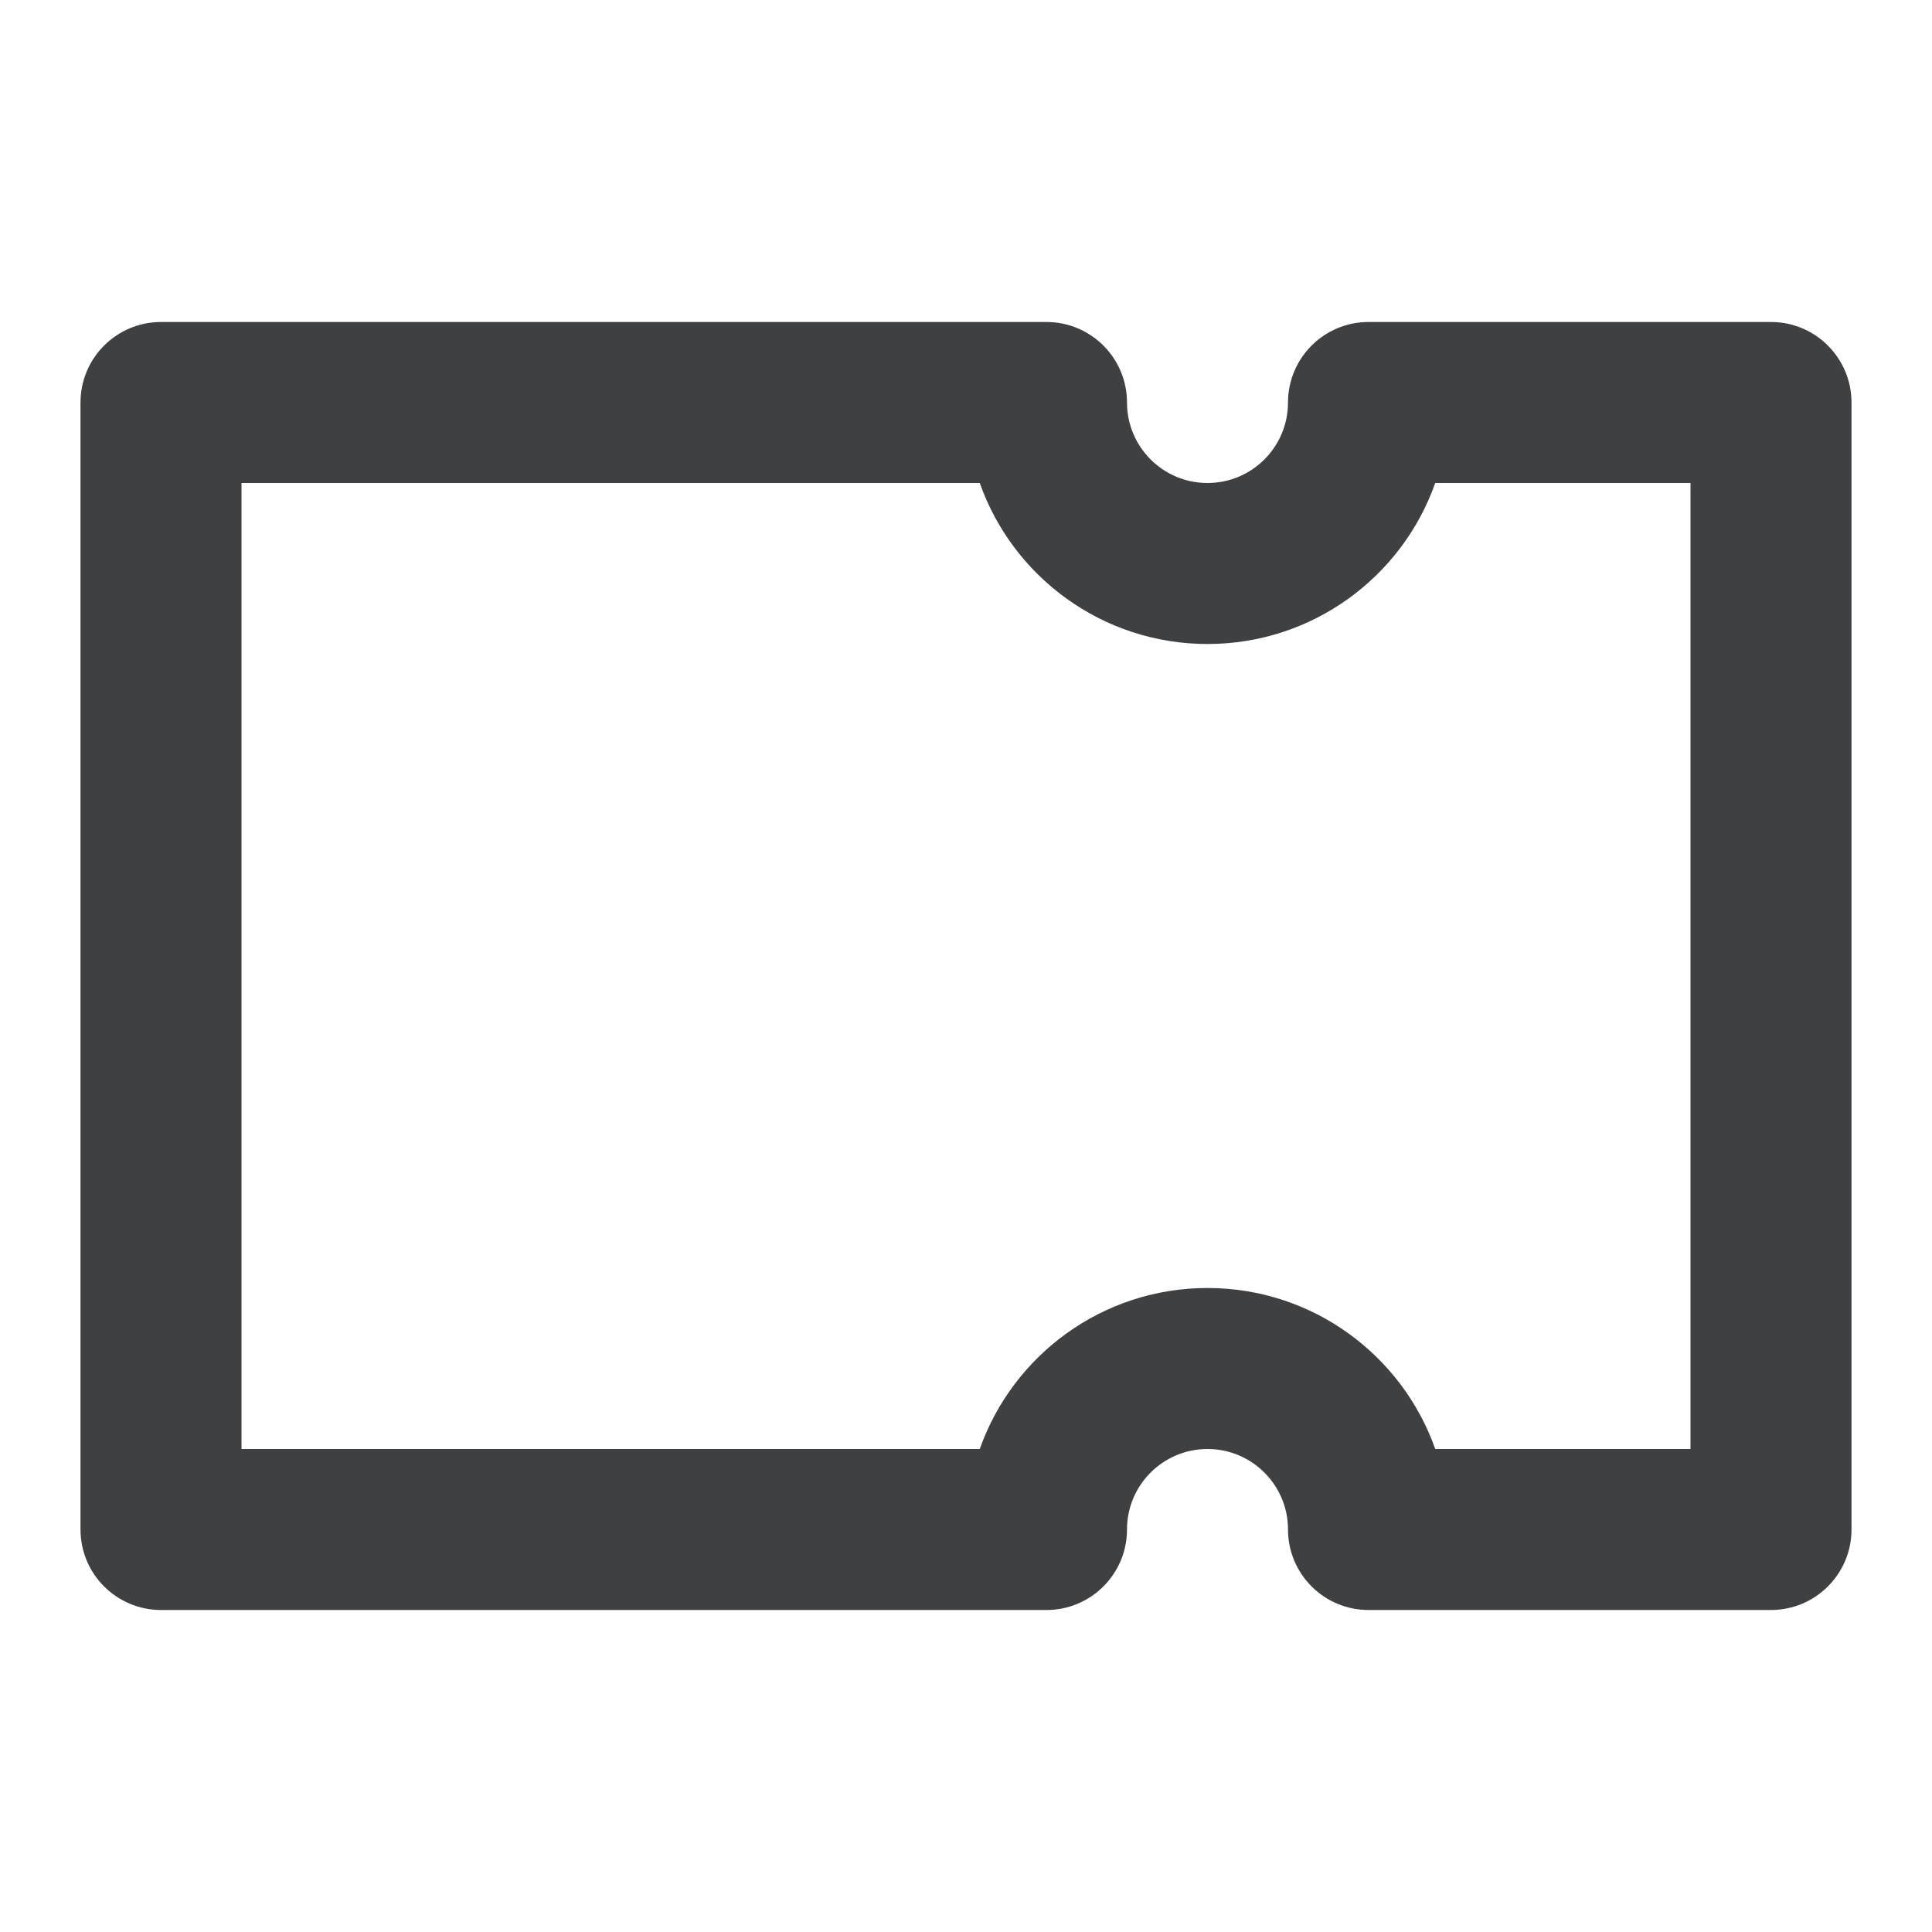
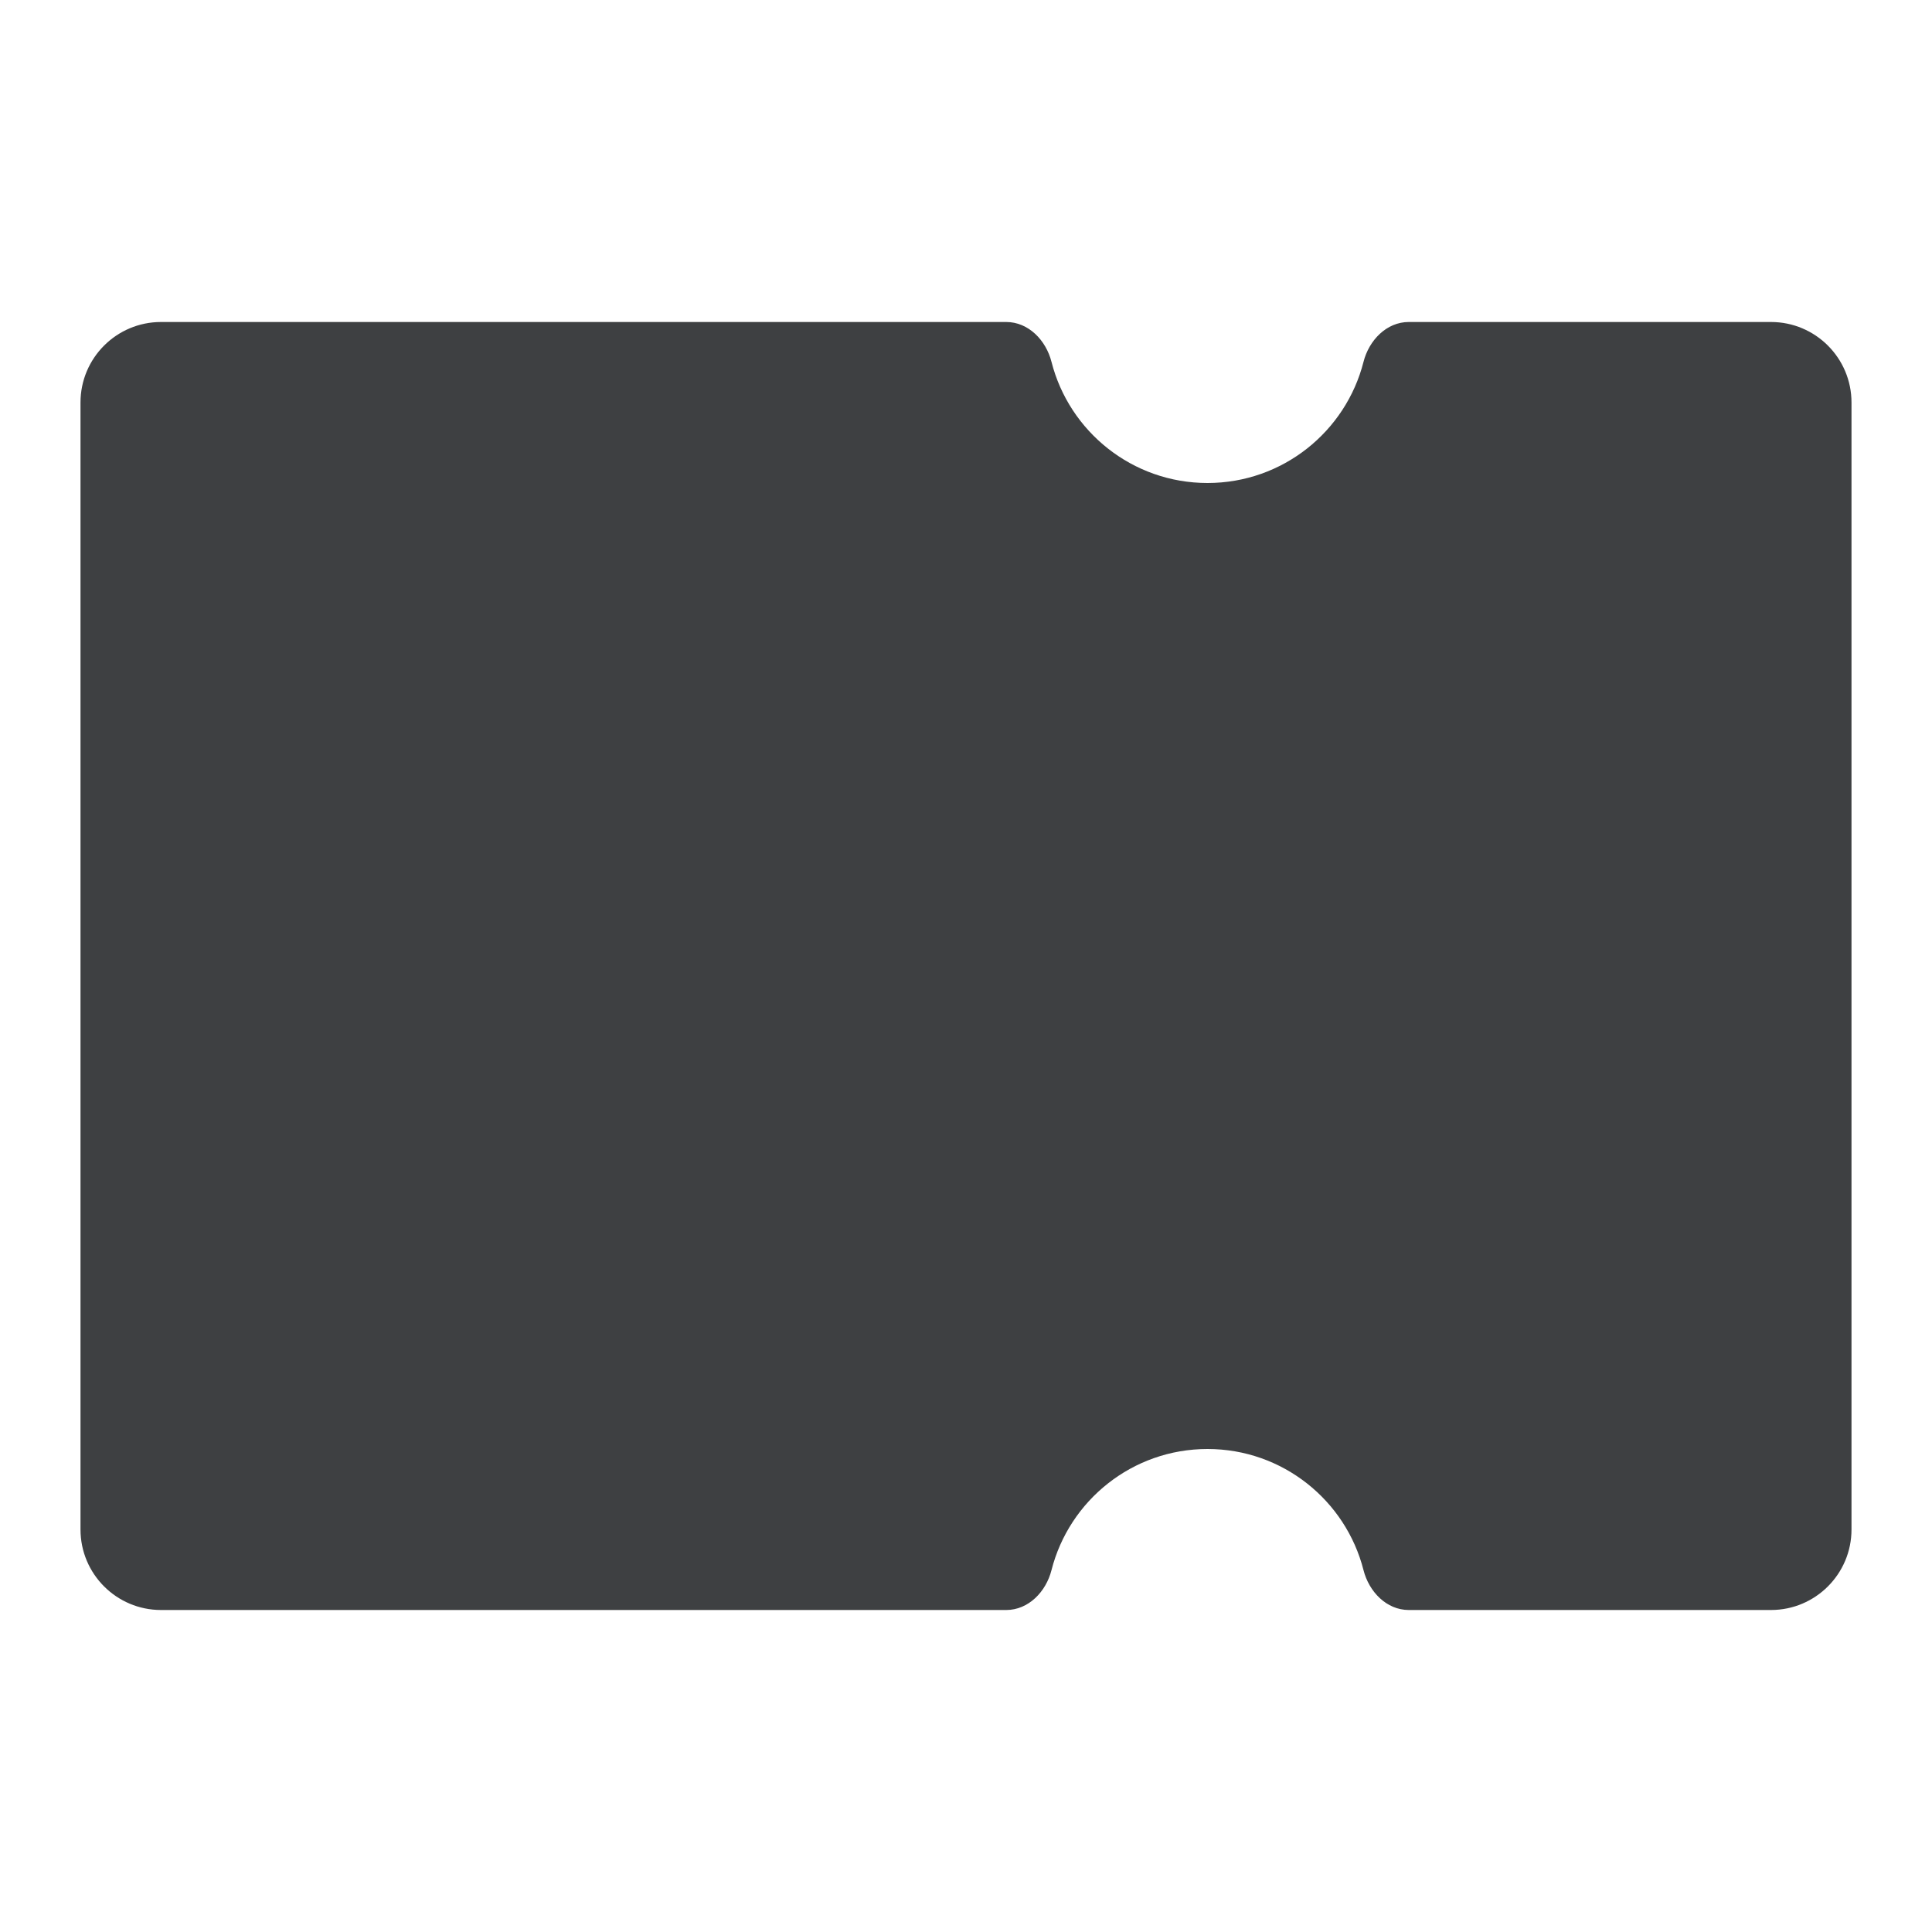
<svg xmlns="http://www.w3.org/2000/svg" width="24" height="24" viewBox="0 0 24 24" fill="none">
-   <path fill-rule="evenodd" clip-rule="evenodd" d="M1 5C1 4.448 1.448 4 2 4H13C13.552 4 14 4.448 14 5C14 5.552 14.448 6 15 6C15.552 6 16 5.552 16 5C16 4.448 16.448 4 17 4H22C22.552 4 23 4.448 23 5V19C23 19.552 22.552 20 22 20H17C16.448 20 16 19.552 16 19C16 18.448 15.552 18 15 18C14.448 18 14 18.448 14 19C14 19.552 13.552 20 13 20H2C1.448 20 1 19.552 1 19V5ZM3 6V18H12.171C12.582 16.835 13.694 16 15 16C16.306 16 17.418 16.835 17.829 18H21V6H17.829C17.418 7.165 16.306 8 15 8C13.694 8 12.582 7.165 12.171 6H3Z" fill="#3E4042" />
+   <path d="M17.5 4C17.224 4 17.006 4.227 16.938 4.495C16.718 5.36 15.934 6 15 6C14.066 6 13.282 5.36 13.062 4.495C12.994 4.227 12.776 4 12.5 4H2C1.448 4 1 4.448 1 5V19C1 19.552 1.448 20 2 20H12.5C12.776 20 12.994 19.773 13.062 19.505C13.282 18.64 14.066 18 15 18C15.934 18 16.718 18.64 16.938 19.505C17.006 19.773 17.224 20 17.5 20H22C22.552 20 23 19.552 23 19V5C23 4.448 22.552 4 22 4H17.5Z" fill="#3E4042" />
</svg>
